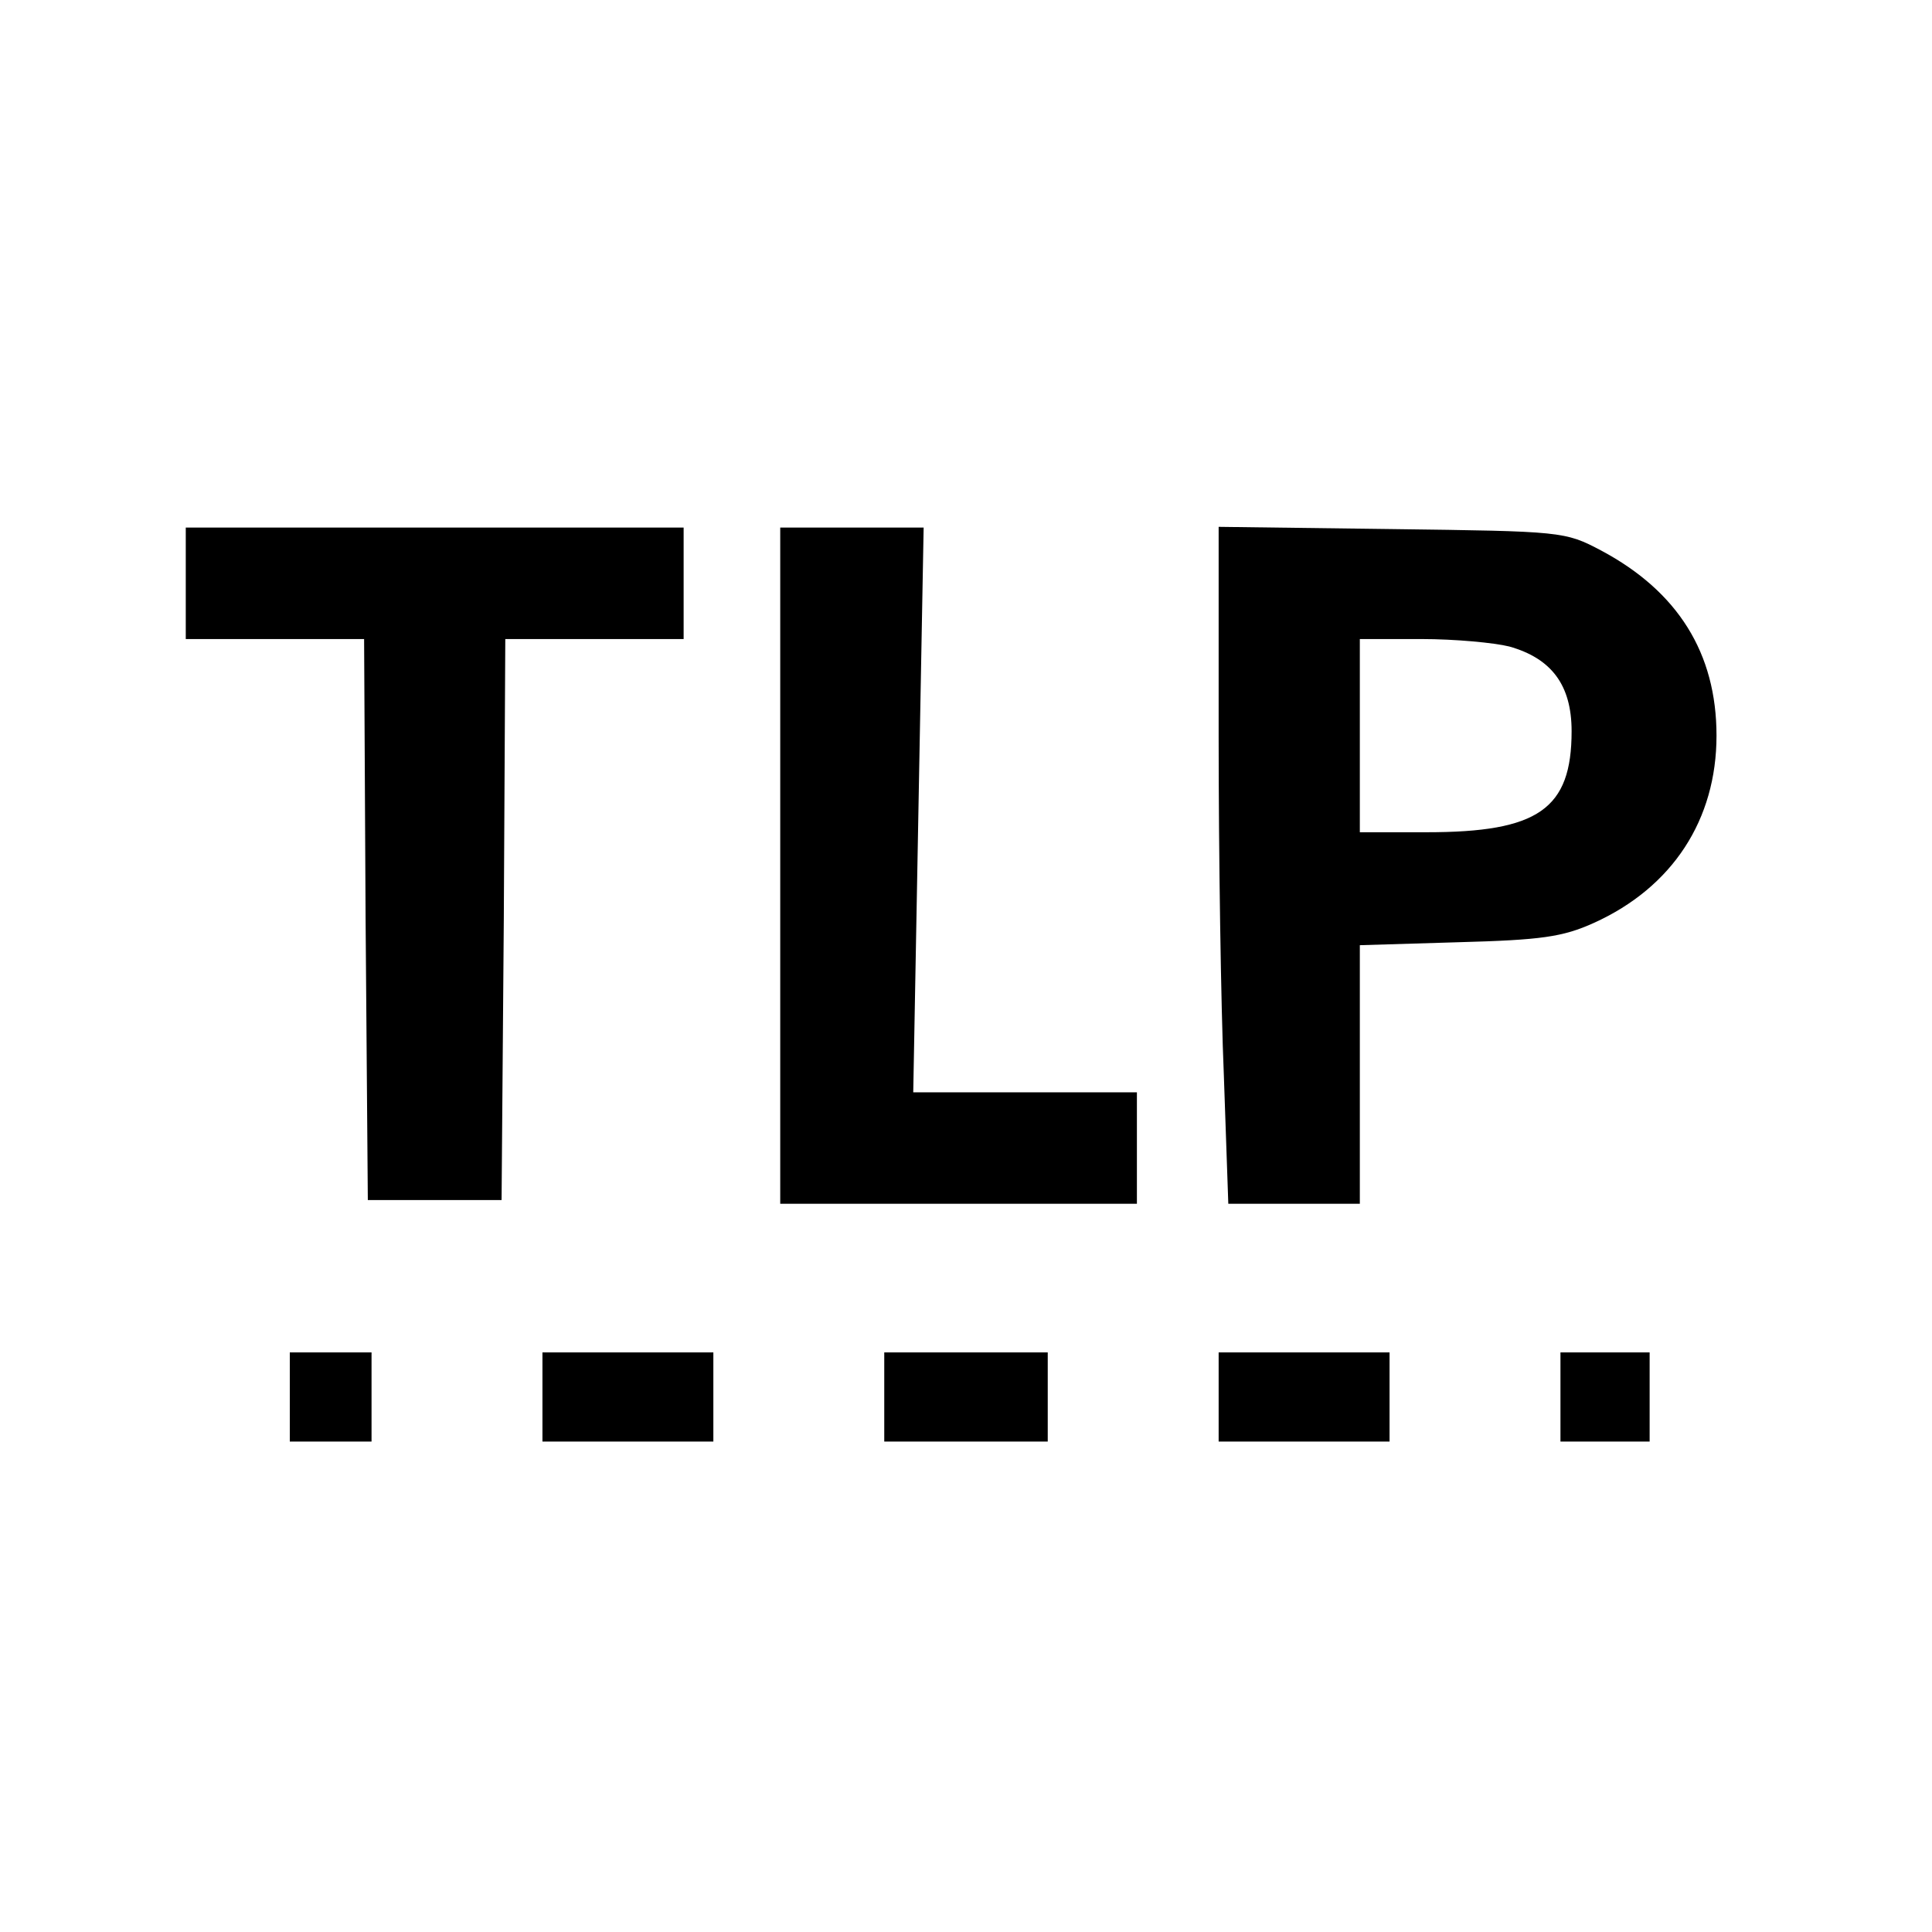
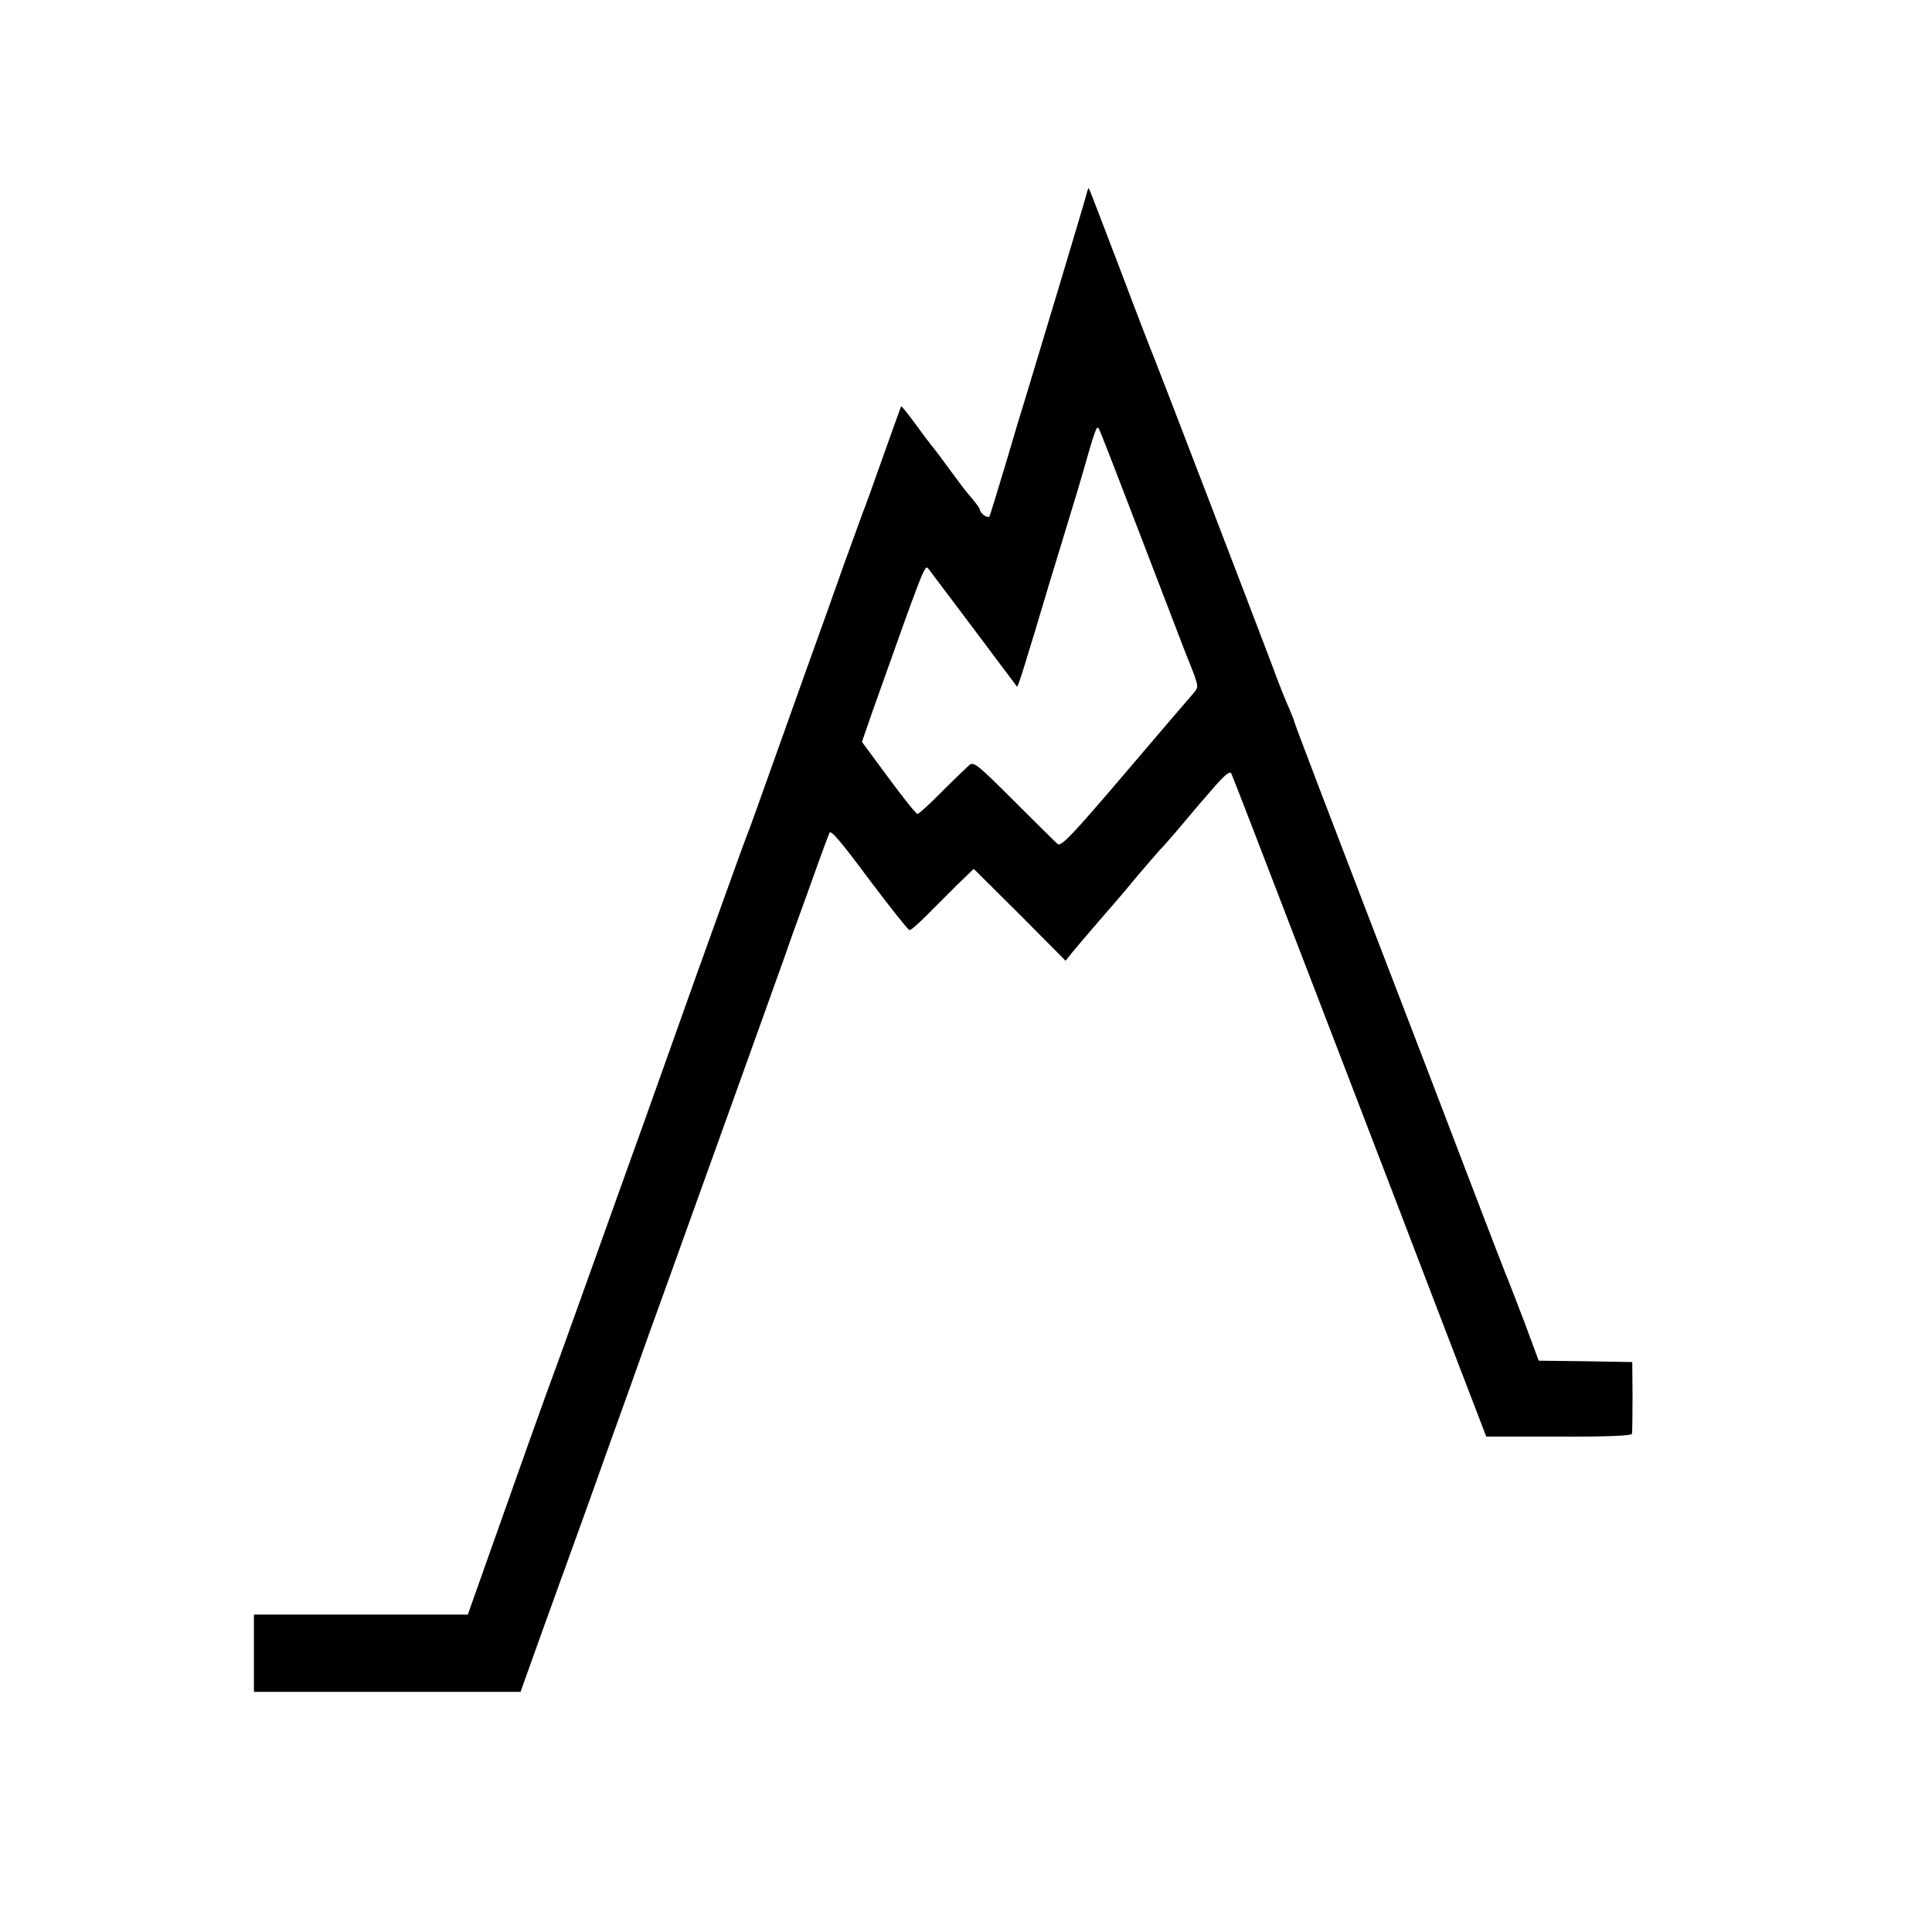
- <svg xmlns="http://www.w3.org/2000/svg" version="1.0" width="260pt" height="260pt" viewBox="0 0 260 260" preserveAspectRatio="xMidYMid meet">
-   <g transform="translate(0,260) scale(0.1,-0.1)" fill="#000000" stroke="none">
-     <path d="M250 1815 l0 -75 120 0 120 0 2 -377 3 -378 90 0 90 0 3 378 2 377 120 0 120 0 0 75 0 75 -335 0 -335 0 0 -75z" />
-     <path d="M1050 1435 l0 -455 240 0 240 0 0 75 0 75 -150 0 -151 0 7 380 7 380 -96 0 -97 0 0 -455z" />
-     <path d="M1640 1608 c0 -156 3 -361 7 -455 l6 -173 89 0 88 0 0 174 0 174 133 4 c111 3 140 7 182 26 106 48 165 139 165 252 0 111 -52 194 -155 249 -49 26 -53 26 -282 29 l-233 3 0 -283z m391 122 c57 -16 84 -52 84 -114 0 -105 -45 -136 -195 -136 l-90 0 0 130 0 130 83 0 c45 0 98 -5 118 -10z" />
-     <path d="M390 720 l0 -60 55 0 55 0 0 60 0 60 -55 0 -55 0 0 -60z" />
-     <path d="M730 720 l0 -60 115 0 115 0 0 60 0 60 -115 0 -115 0 0 -60z" />
-     <path d="M1190 720 l0 -60 110 0 110 0 0 60 0 60 -110 0 -110 0 0 -60z" />
-     <path d="M1640 720 l0 -60 115 0 115 0 0 60 0 60 -115 0 -115 0 0 -60z" />
-     <path d="M2100 720 l0 -60 60 0 60 0 0 60 0 60 -60 0 -60 0 0 -60z" />
+ <svg xmlns="http://www.w3.org/2000/svg" version="1.0" width="700pt" height="700pt" viewBox="0 0 700 700" preserveAspectRatio="xMidYMid meet">
+   <g transform="translate(0,700) scale(0.1,-0.1)" fill="#000000" stroke="none">
+     <path d="M3937 6298 c-5 -22 -193 -647 -221 -738 -8 -25 -40 -130 -70 -233 -31 -103 -58 -192 -61 -198 -6 -9 -35 12 -35 25 0 5 -19 30 -45 60 -6 6 -35 45 -65 86 -30 41 -57 77 -60 80 -3 3 -30 38 -59 78 -29 40 -55 72 -56 70 -1 -2 -30 -82 -64 -178 -34 -96 -68 -191 -76 -210 -7 -19 -38 -105 -69 -190 -30 -85 -86 -243 -125 -350 -38 -107 -102 -285 -141 -395 -39 -110 -77 -216 -85 -235 -8 -19 -91 -251 -186 -515 -94 -264 -202 -568 -241 -675 -38 -107 -108 -301 -154 -430 -46 -129 -95 -264 -108 -300 -35 -93 -151 -419 -242 -677 l-79 -223 -387 0 -388 0 0 -140 0 -140 483 0 483 0 78 218 c43 119 118 327 167 462 48 135 117 328 154 430 36 102 90 253 120 335 191 530 421 1171 442 1230 13 39 35 99 48 135 13 36 42 115 63 175 22 61 43 118 47 127 5 13 41 -30 143 -167 76 -101 142 -184 147 -185 6 0 33 24 62 53 28 28 78 78 111 111 l60 58 167 -166 166 -167 22 28 c12 15 56 66 97 114 41 47 84 97 95 110 43 53 131 155 141 164 5 6 35 39 65 75 30 36 59 70 64 76 6 6 32 37 59 68 35 39 52 53 57 44 4 -7 111 -285 239 -618 128 -333 248 -645 267 -695 19 -49 121 -315 226 -590 l192 -500 262 0 c172 -1 264 3 266 10 1 5 2 66 2 135 l-1 125 -170 3 -169 2 -53 143 c-30 78 -60 156 -67 172 -7 17 -45 116 -85 220 -40 105 -128 334 -195 510 -393 1022 -485 1264 -485 1269 0 3 -9 25 -19 49 -11 23 -40 96 -64 162 -67 177 -416 1087 -426 1110 -5 11 -60 153 -121 315 -62 162 -113 296 -115 298 -1 2 -5 -7 -8 -20z m203 -1259 c83 -217 155 -403 159 -414 5 -11 17 -42 27 -68 16 -46 16 -48 -3 -70 -11 -12 -122 -142 -248 -290 -191 -224 -230 -265 -243 -255 -8 7 -79 77 -158 156 -129 129 -146 143 -161 131 -9 -8 -54 -51 -99 -96 -45 -46 -86 -83 -90 -82 -5 0 -52 59 -105 131 l-96 130 37 107 c190 535 191 537 204 520 6 -8 80 -106 165 -219 84 -113 155 -206 156 -208 3 -3 32 89 118 378 14 47 45 146 67 220 23 74 47 155 54 180 44 155 50 170 57 157 5 -7 76 -191 159 -408z" />
  </g>
</svg>
